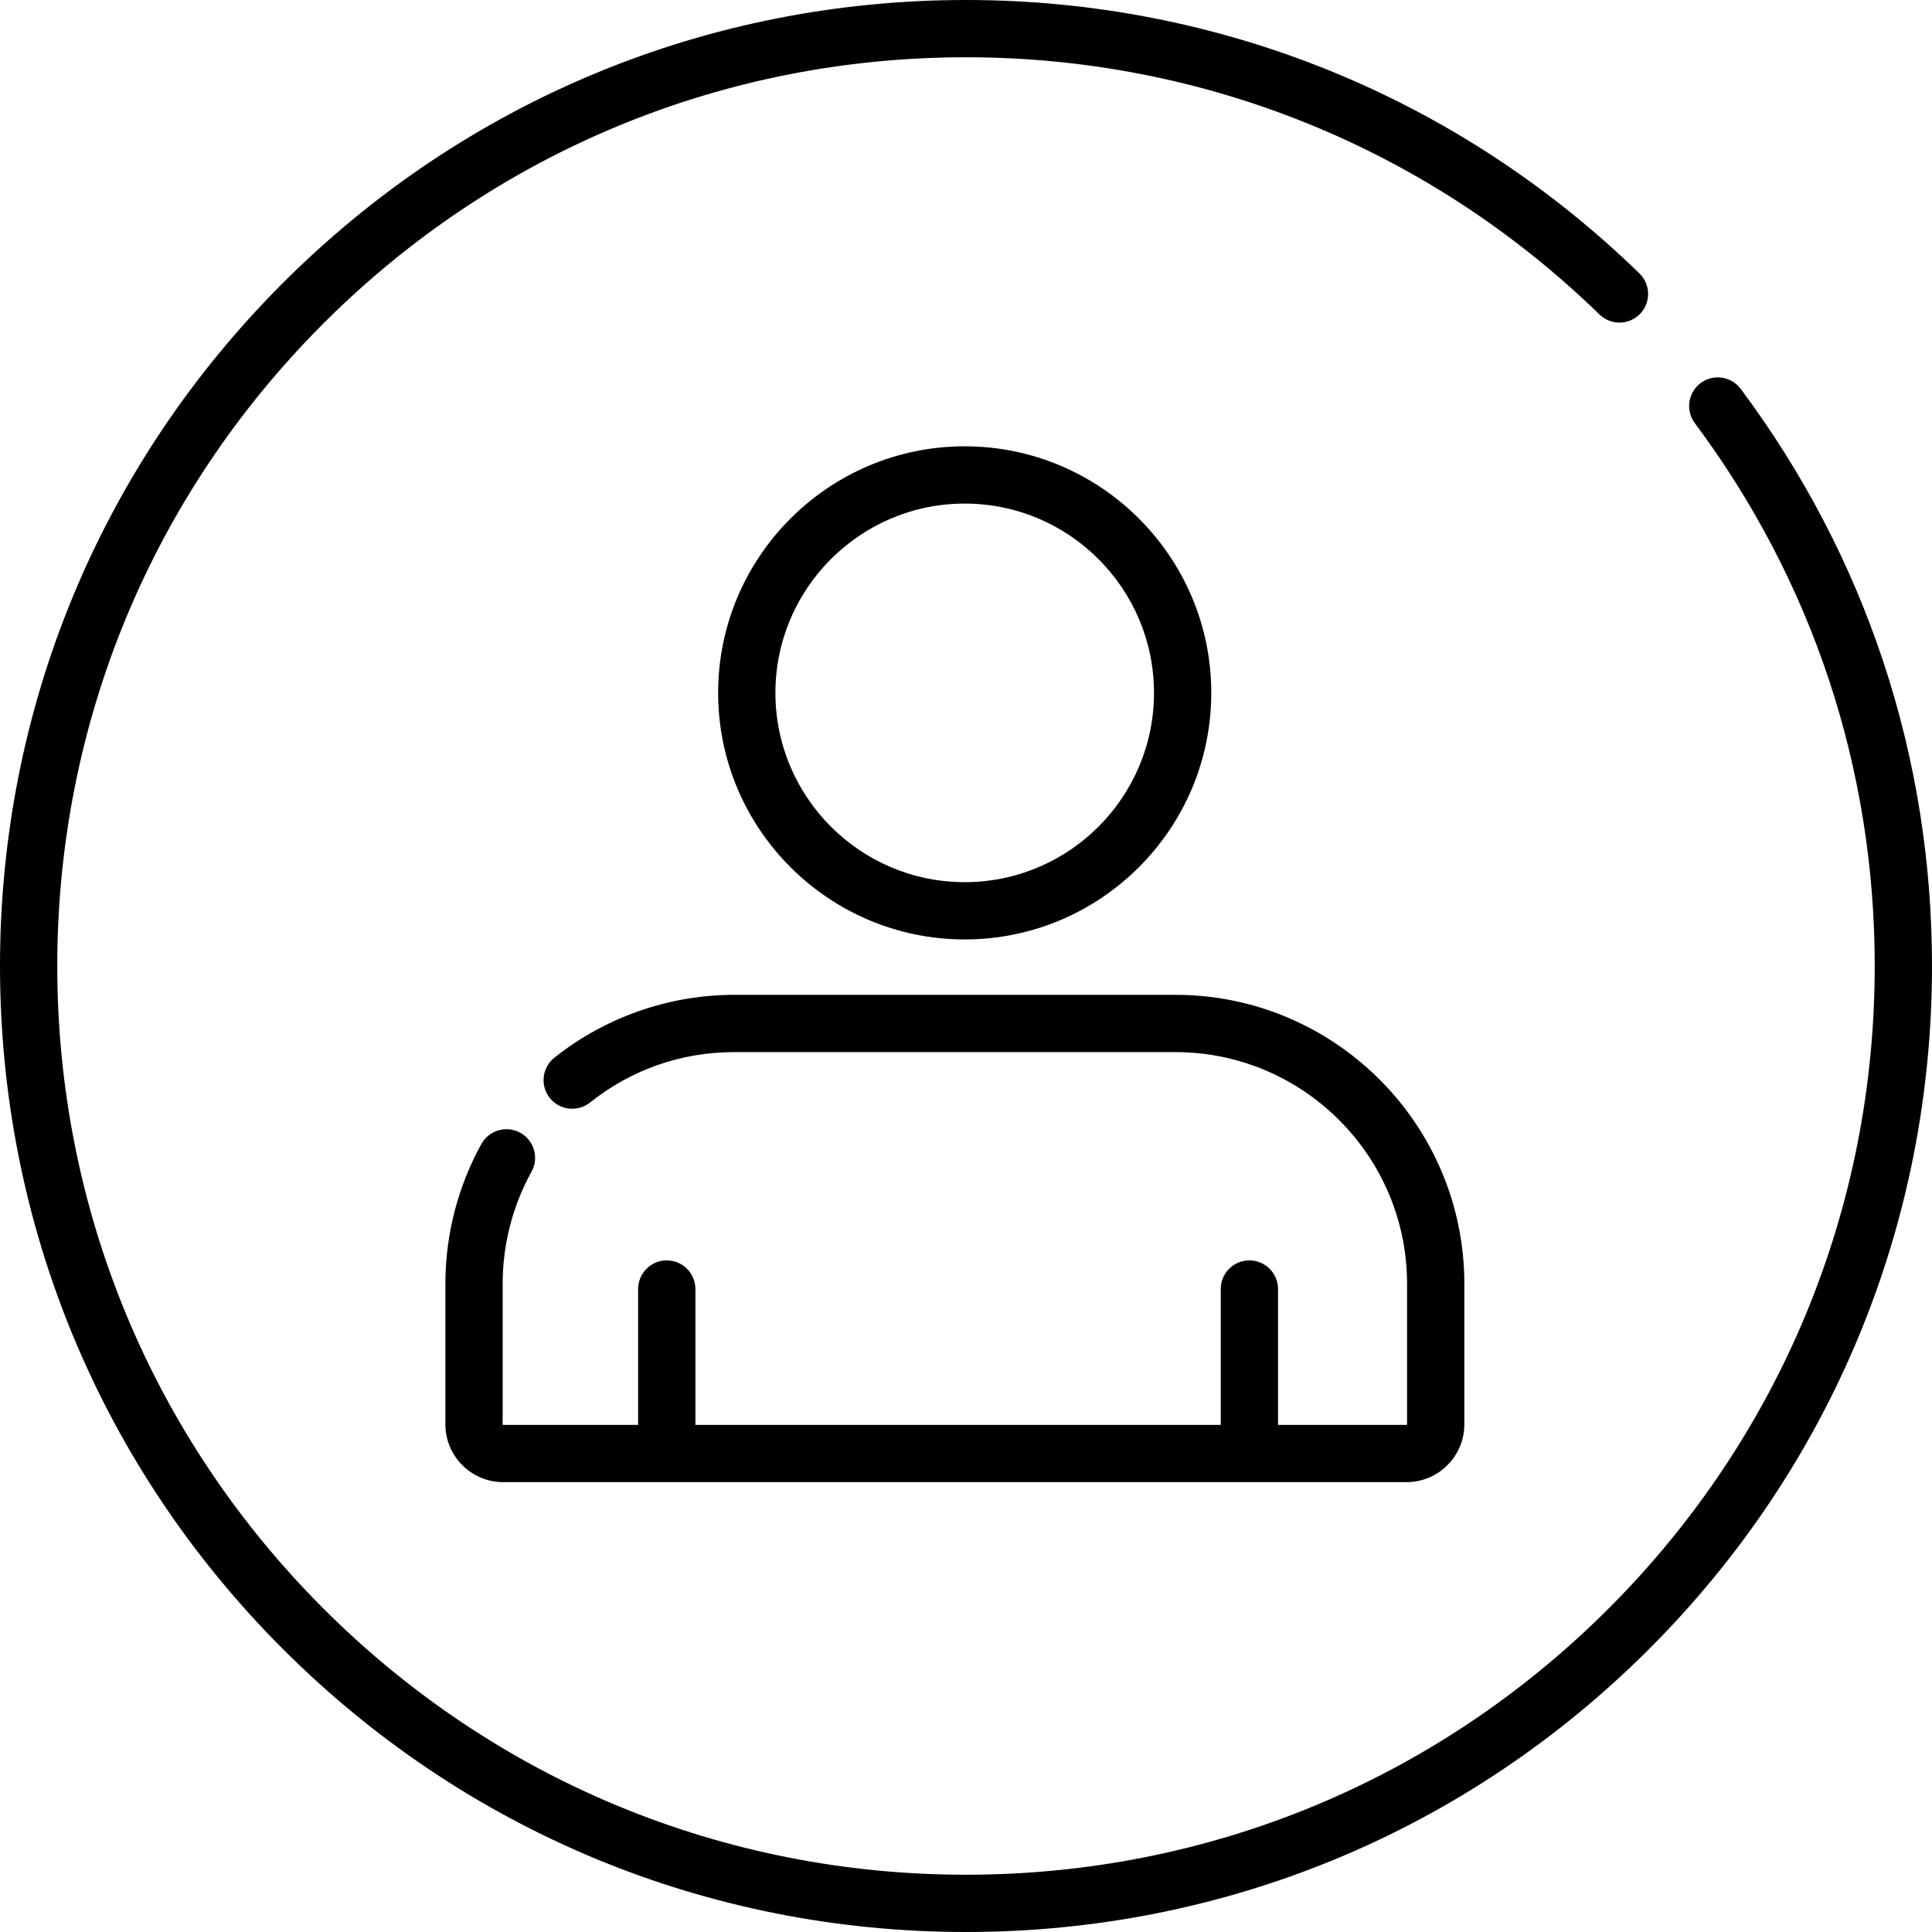
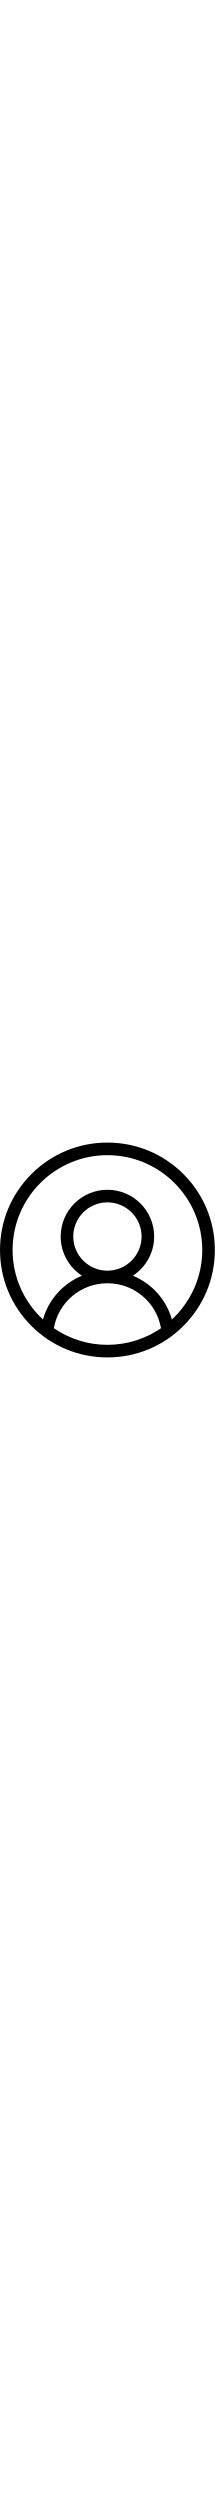
- <svg xmlns="http://www.w3.org/2000/svg" version="1.1" id="Capa_1" x="0px" y="0px" viewBox="0 0 512 512" style="enable-background:new 0 0 512 512;" xml:space="preserve">
-   <g>
-     <g>
-       <path d="M461.311,103.059c-2.506-3.359-7.261-4.051-10.621-1.544c-3.359,2.506-4.051,7.261-1.544,10.621    c31.19,41.804,47.676,91.552,47.676,143.866c0,64.325-25.05,124.801-70.535,170.286C380.802,471.773,320.326,496.822,256,496.822    c-64.325,0-124.801-25.05-170.286-70.535C40.229,380.802,15.178,320.325,15.178,256s25.05-124.801,70.535-170.286    S191.674,15.178,256,15.178c63.065,0,122.688,24.209,167.888,68.169c3.004,2.922,7.809,2.856,10.731-0.149    c2.922-3.004,2.855-7.809-0.149-10.731C386.421,25.736,323.04,0,256,0C187.62,0,123.333,26.629,74.981,74.981S0,187.62,0,256    s26.629,132.667,74.981,181.019S187.62,512,256,512s132.667-26.629,181.019-74.981C485.371,388.667,512,324.38,512,256    C512,200.391,494.472,147.504,461.311,103.059z" />
-     </g>
-   </g>
-   <g>
-     <g>
-       <path d="M255.657,118.277c-36.03,0-65.342,29.312-65.342,65.342c0,36.03,29.312,65.342,65.342,65.342    c36.03,0,65.342-29.312,65.342-65.342C320.999,147.589,291.687,118.277,255.657,118.277z M255.657,233.783    c-27.661,0-50.164-22.503-50.164-50.164c0-27.661,22.503-50.164,50.164-50.164c27.66,0,50.164,22.503,50.164,50.164    C305.821,211.28,283.318,233.783,255.657,233.783z" />
-     </g>
-   </g>
-   <g>
-     <g>
-       <path d="M311.492,263.641H194.606c-17.276,0-34.215,5.919-47.698,16.667c-3.277,2.613-3.816,7.387-1.204,10.665    c2.612,3.276,7.386,3.815,10.665,1.204c10.962-8.739,24.184-13.357,38.237-13.357h116.886c33.854,0,61.396,27.542,61.396,61.396    v37.243c0,0.081-0.066,0.147-0.148,0.147h-34.05v-36.001c0-4.191-3.398-7.589-7.589-7.589s-7.589,3.398-7.589,7.589v36.001    H184.287v-36.001c0-4.191-3.398-7.589-7.589-7.589c-4.191,0-7.589,3.398-7.589,7.589v36.001h-35.752    c-0.081,0-0.147-0.066-0.147-0.147v-37.243c0-10.397,2.643-20.666,7.645-29.697c2.031-3.667,0.705-8.285-2.962-10.316    s-8.285-0.705-10.316,2.962c-6.245,11.276-9.546,24.088-9.546,37.05v37.243c0,8.45,6.875,15.325,15.325,15.325H372.74    c8.451,0,15.326-6.875,15.326-15.325v-37.243C388.066,297.992,353.715,263.641,311.492,263.641z" />
-     </g>
-   </g>
-   <g>
- </g>
-   <g>
- </g>
-   <g>
- </g>
-   <g>
- </g>
-   <g>
- </g>
-   <g>
- </g>
-   <g>
- </g>
-   <g>
- </g>
-   <g>
- </g>
-   <g>
- </g>
-   <g>
- </g>
-   <g>
- </g>
-   <g>
- </g>
-   <g>
- </g>
-   <g>
- </g>
+ <svg xmlns="http://www.w3.org/2000/svg" height="512pt" viewBox="0 0 512 512" width="44pt">
+   <path d="m437.02 74.98c-48.352-48.352-112.641-74.98-181.02-74.98-68.383 0-132.668 26.629-181.02 74.98-48.352 48.352-74.98 112.637-74.98 181.02 0 68.379 26.629 132.668 74.98 181.02 48.352 48.352 112.637 74.98 181.02 74.98 68.379 0 132.668-26.629 181.02-74.98 48.352-48.352 74.98-112.641 74.98-181.02 0-68.383-26.629-132.668-74.98-181.02zm-308.68 367.406c10.707-61.648 64.129-107.121 127.66-107.121 63.535 0 116.953 45.473 127.66 107.121-36.348 24.973-80.324 39.613-127.66 39.613s-91.312-14.641-127.66-39.613zm46.262-218.52c0-44.887 36.516-81.398 81.398-81.398s81.398 36.516 81.398 81.398c0 44.883-36.516 81.398-81.398 81.398s-81.398-36.516-81.398-81.398zm235.043 197.711c-8.074-28.699-24.109-54.738-46.586-75.078-13.789-12.48-29.484-22.328-46.359-29.27 30.5-19.895 50.703-54.312 50.703-93.363 0-61.426-49.977-111.398-111.402-111.398s-111.398 49.973-111.398 111.398c0 39.051 20.203 73.469 50.699 93.363-16.871 6.941-32.57 16.785-46.359 29.266-22.473 20.34-38.512 46.379-46.586 75.078-44.473-41.301-72.355-100.238-72.355-165.574 0-124.617 101.383-226 226-226s226 101.383 226 226c0 65.34-27.883 124.277-72.355 165.578zm0 0" />
</svg>
